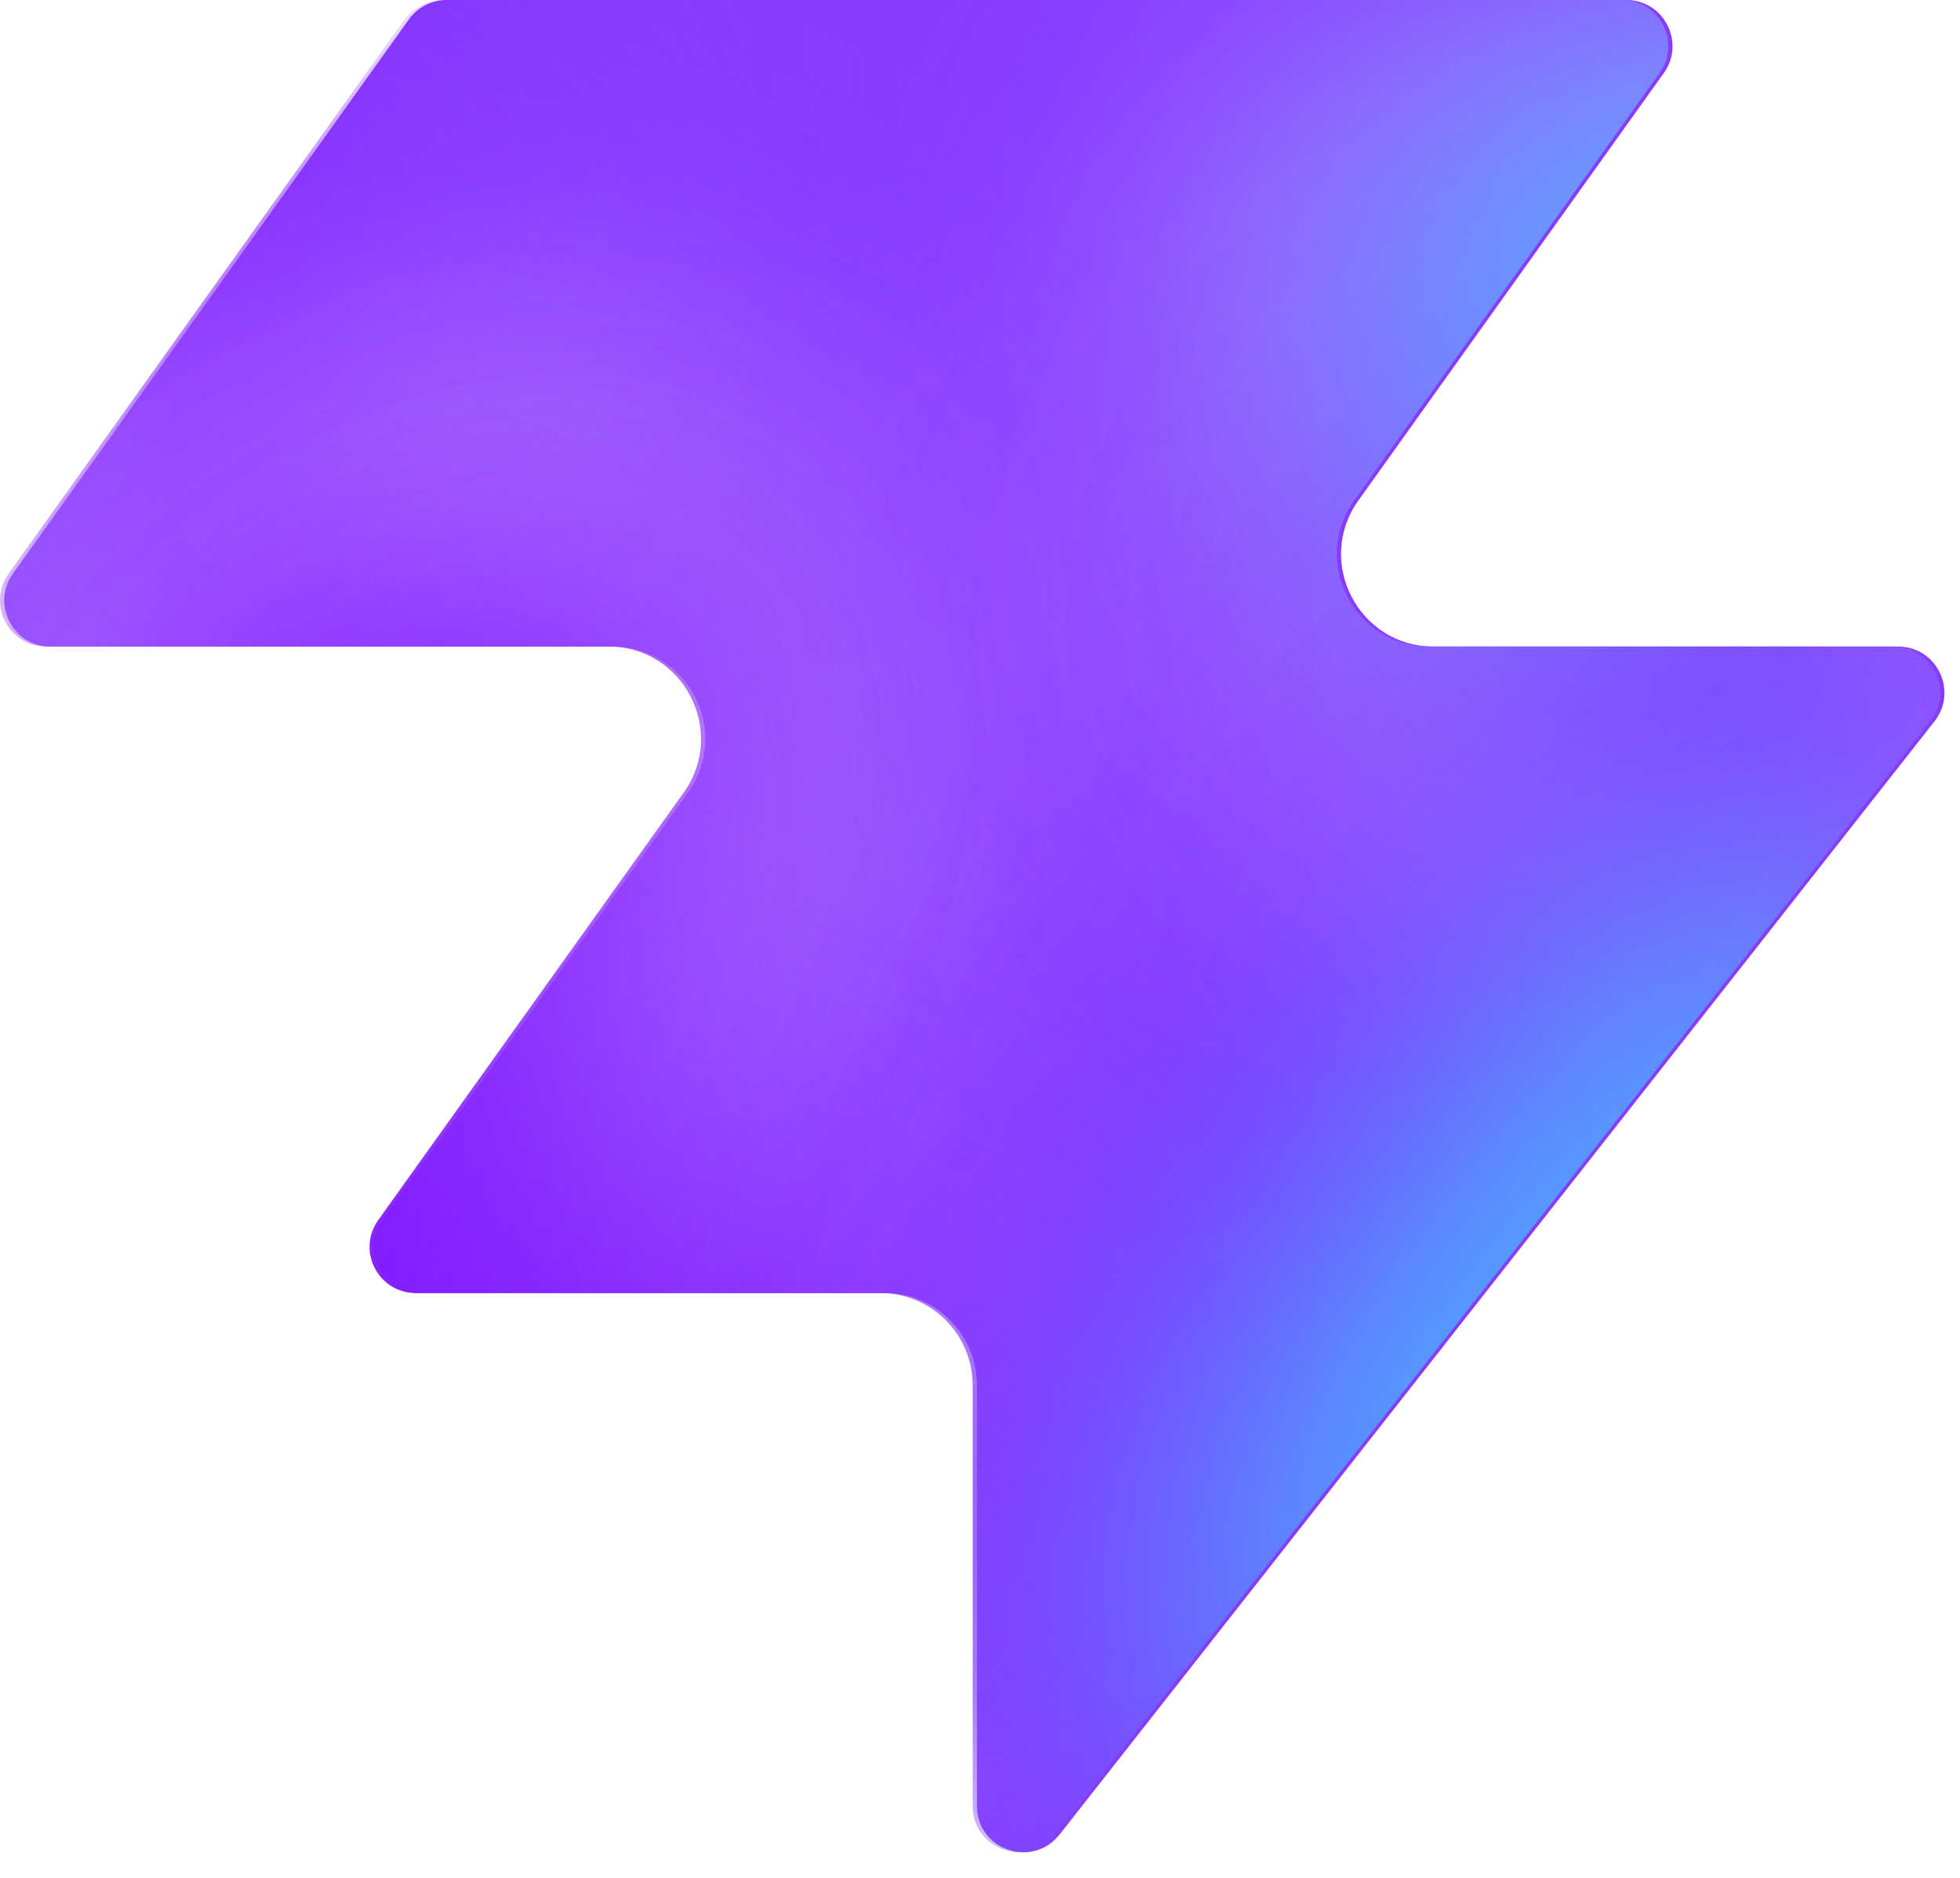
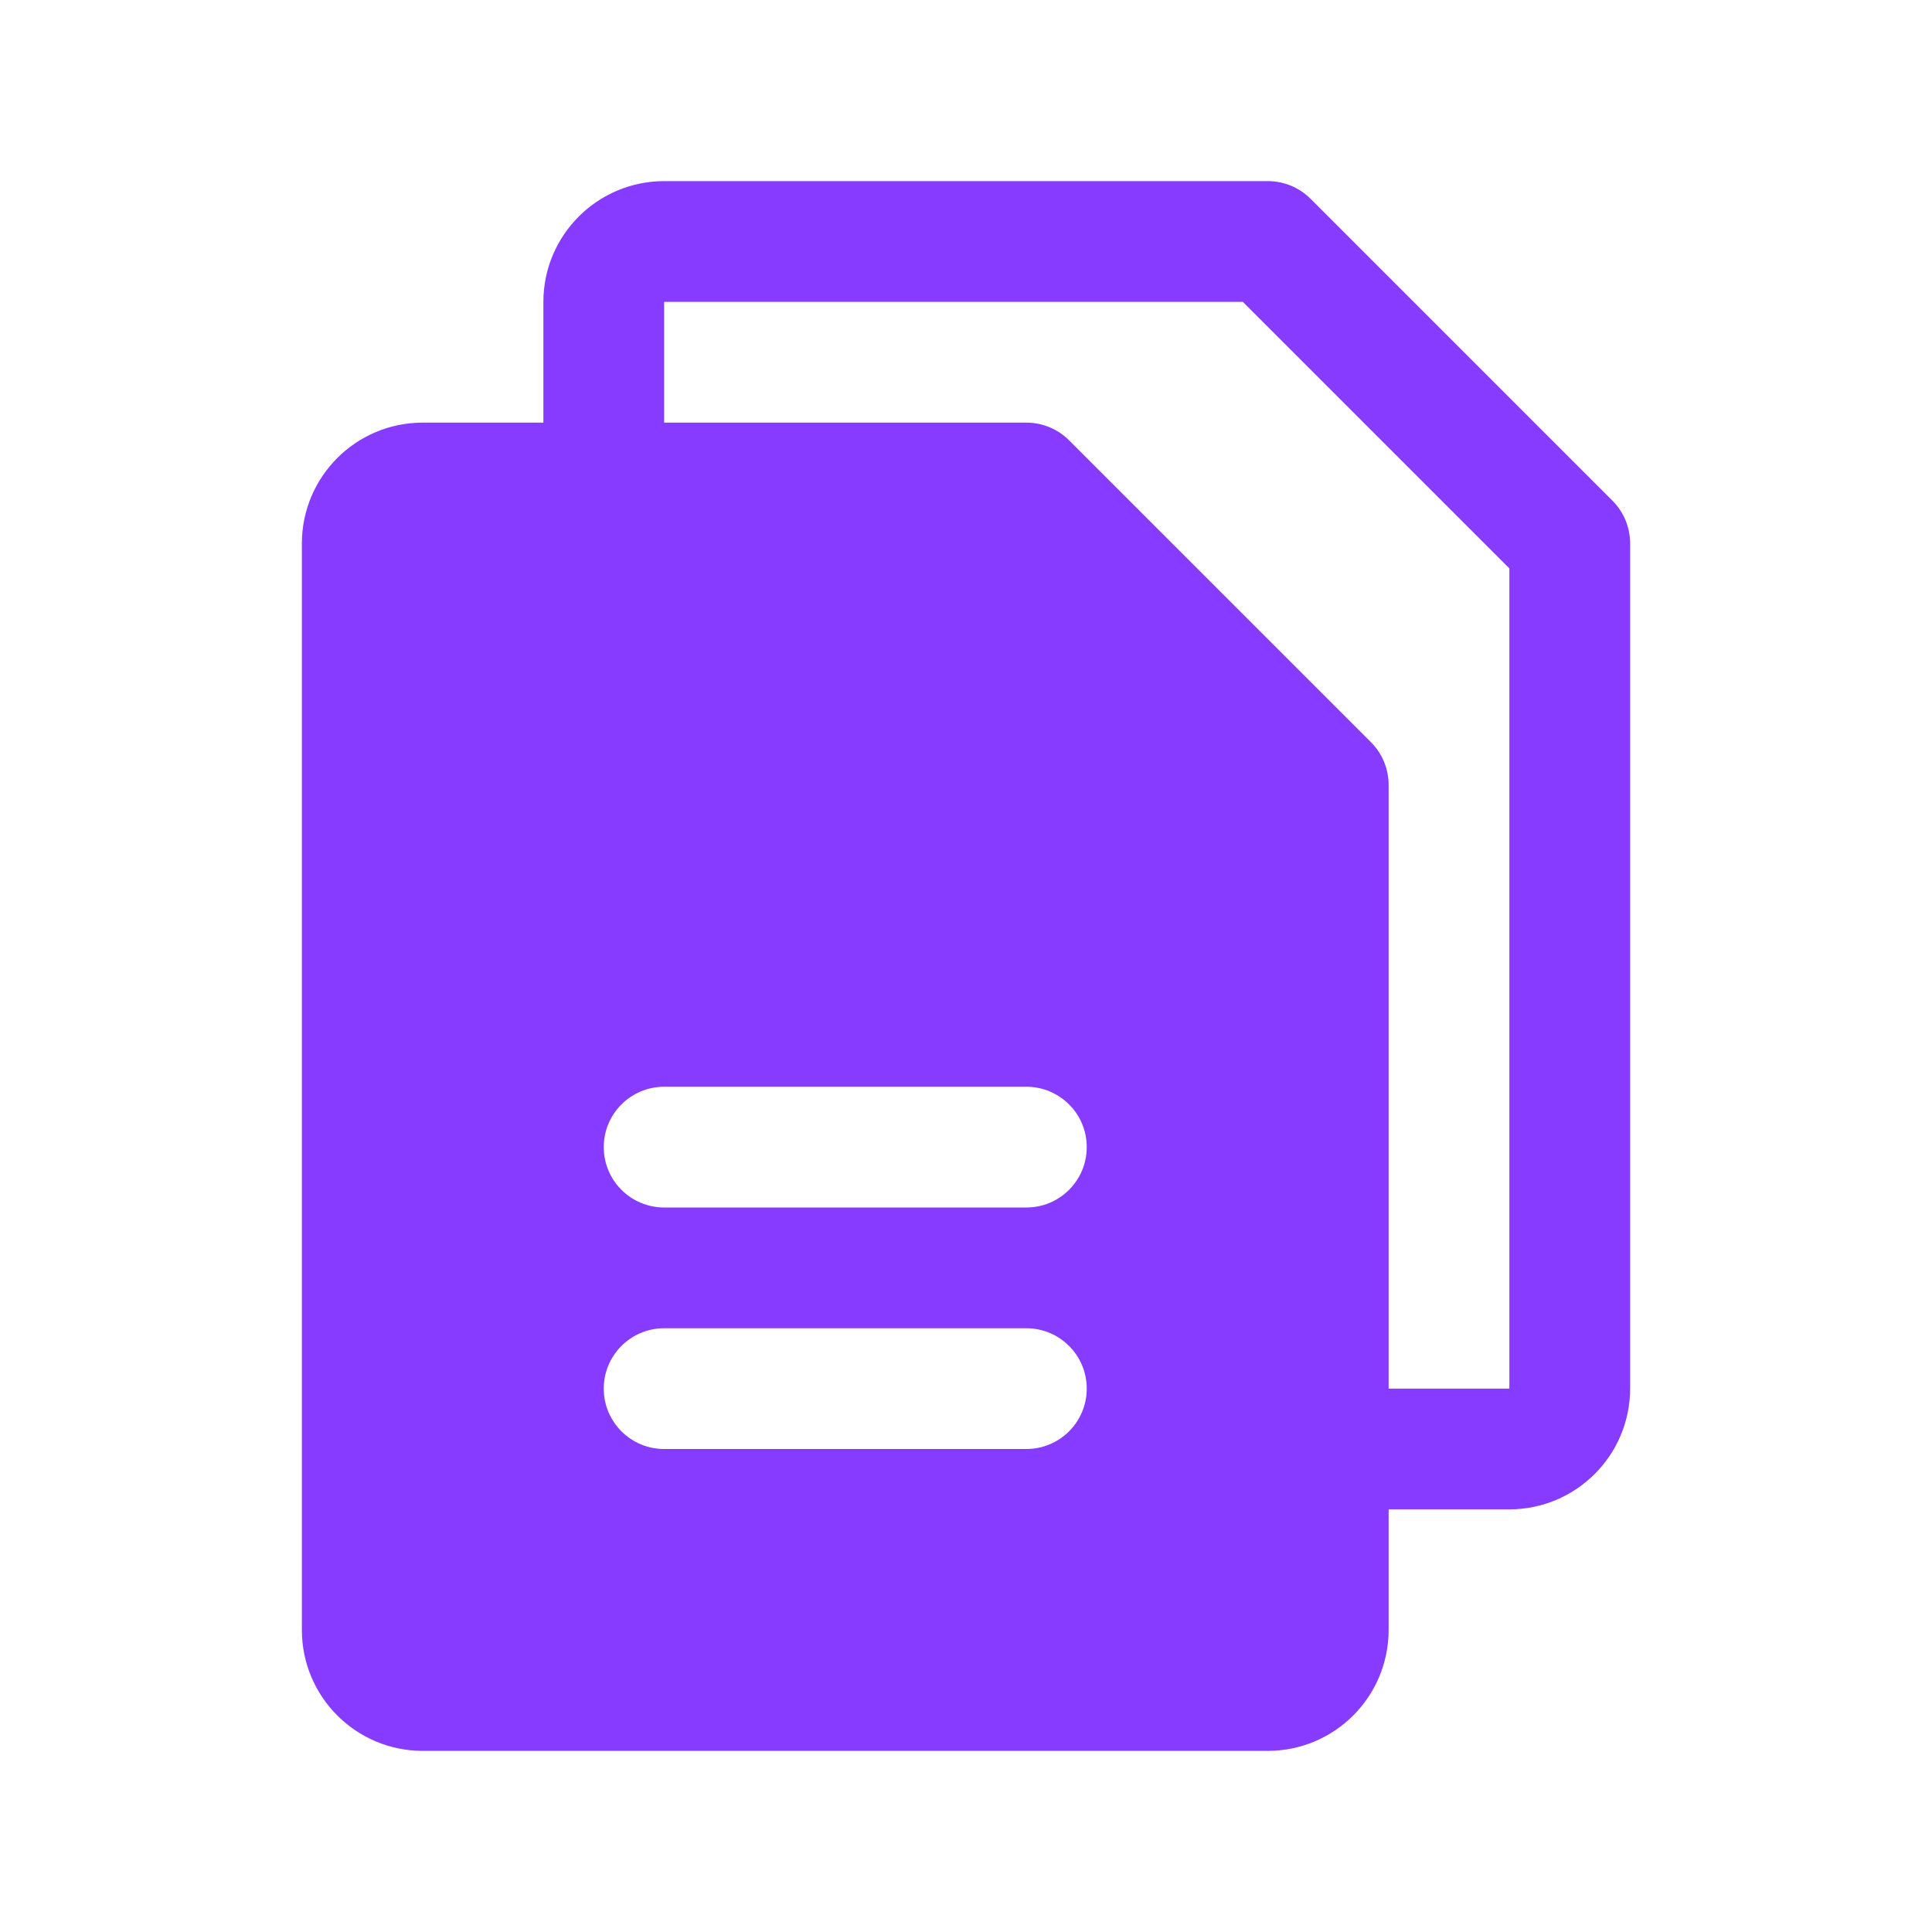
- <svg xmlns="http://www.w3.org/2000/svg" width="48" height="46" fill="none" viewBox="0 0 48 46">
-   <path fill="#863bff" d="M25.946 44.938c-.664.845-2.021.375-2.021-.698V33.937a2.26 2.26 0 0 0-2.262-2.262H10.287c-.92 0-1.456-1.04-.92-1.788l7.48-10.471c1.07-1.497 0-3.578-1.842-3.578H1.237c-.92 0-1.456-1.04-.92-1.788L10.013.474c.214-.297.556-.474.92-.474h28.894c.92 0 1.456 1.04.92 1.788l-7.48 10.471c-1.07 1.498 0 3.579 1.842 3.579h11.377c.943 0 1.473 1.088.89 1.83L25.947 44.94z" style="fill:#863bff;fill:color(display-p3 .525 .23 1);fill-opacity:1" />
-   <mask id="a" width="48" height="46" x="0" y="0" maskUnits="userSpaceOnUse" style="mask-type:alpha">
-     <path fill="#000" d="M25.842 44.938c-.664.844-2.021.375-2.021-.698V33.937a2.26 2.26 0 0 0-2.262-2.262H10.183c-.92 0-1.456-1.04-.92-1.788l7.48-10.471c1.07-1.498 0-3.579-1.842-3.579H1.133c-.92 0-1.456-1.04-.92-1.787L9.91.473c.214-.297.556-.474.92-.474h28.894c.92 0 1.456 1.04.92 1.788l-7.48 10.471c-1.07 1.498 0 3.578 1.842 3.578h11.377c.943 0 1.473 1.088.89 1.832L25.843 44.94z" style="fill:#000;fill-opacity:1" />
-   </mask>
-   <g mask="url(#a)">
-     <g filter="url(#b)">
-       <ellipse cx="5.508" cy="14.704" fill="#ede6ff" rx="5.508" ry="14.704" style="fill:#ede6ff;fill:color(display-p3 .927 .903 1);fill-opacity:1" transform="matrix(.00324 1 1 -.00324 -4.47 31.516)" />
-     </g>
-     <g filter="url(#c)">
-       <ellipse cx="10.399" cy="29.851" fill="#ede6ff" rx="10.399" ry="29.851" style="fill:#ede6ff;fill:color(display-p3 .927 .903 1);fill-opacity:1" transform="matrix(.00324 1 1 -.00324 -39.328 7.883)" />
-     </g>
-     <g filter="url(#d)">
-       <ellipse cx="5.508" cy="30.487" fill="#7e14ff" rx="5.508" ry="30.487" style="fill:#7e14ff;fill:color(display-p3 .492 .077 1);fill-opacity:1" transform="rotate(89.814 -25.913 -14.639)scale(1 -1)" />
-     </g>
-     <g filter="url(#e)">
-       <ellipse cx="5.508" cy="30.599" fill="#7e14ff" rx="5.508" ry="30.599" style="fill:#7e14ff;fill:color(display-p3 .492 .077 1);fill-opacity:1" transform="rotate(89.814 -32.644 -3.334)scale(1 -1)" />
-     </g>
-     <g filter="url(#f)">
-       <ellipse cx="5.508" cy="30.599" fill="#7e14ff" rx="5.508" ry="30.599" style="fill:#7e14ff;fill:color(display-p3 .492 .077 1);fill-opacity:1" transform="matrix(.00324 1 1 -.00324 -34.34 30.47)" />
-     </g>
-     <g filter="url(#g)">
-       <ellipse cx="14.072" cy="22.078" fill="#ede6ff" rx="14.072" ry="22.078" style="fill:#ede6ff;fill:color(display-p3 .927 .903 1);fill-opacity:1" transform="rotate(93.35 24.506 48.493)scale(-1 1)" />
-     </g>
-     <g filter="url(#h)">
-       <ellipse cx="3.47" cy="21.501" fill="#7e14ff" rx="3.47" ry="21.501" style="fill:#7e14ff;fill:color(display-p3 .492 .077 1);fill-opacity:1" transform="rotate(89.009 28.708 47.59)scale(-1 1)" />
-     </g>
-     <g filter="url(#i)">
-       <ellipse cx="3.47" cy="21.501" fill="#7e14ff" rx="3.47" ry="21.501" style="fill:#7e14ff;fill:color(display-p3 .492 .077 1);fill-opacity:1" transform="rotate(89.009 28.708 47.59)scale(-1 1)" />
-     </g>
-     <g filter="url(#j)">
-       <ellipse cx=".387" cy="8.972" fill="#7e14ff" rx="4.407" ry="29.108" style="fill:#7e14ff;fill:color(display-p3 .492 .077 1);fill-opacity:1" transform="rotate(39.51 .387 8.972)" />
-     </g>
-     <g filter="url(#k)">
-       <ellipse cx="47.523" cy="-6.092" fill="#7e14ff" rx="4.407" ry="29.108" style="fill:#7e14ff;fill:color(display-p3 .492 .077 1);fill-opacity:1" transform="rotate(37.892 47.523 -6.092)" />
-     </g>
-     <g filter="url(#l)">
-       <ellipse cx="41.412" cy="6.333" fill="#47bfff" rx="5.971" ry="9.665" style="fill:#47bfff;fill:color(display-p3 .28 .748 1);fill-opacity:1" transform="rotate(37.892 41.412 6.333)" />
-     </g>
-     <g filter="url(#m)">
-       <ellipse cx="-1.879" cy="38.332" fill="#7e14ff" rx="4.407" ry="29.108" style="fill:#7e14ff;fill:color(display-p3 .492 .077 1);fill-opacity:1" transform="rotate(37.892 -1.88 38.332)" />
-     </g>
-     <g filter="url(#n)">
-       <ellipse cx="-1.879" cy="38.332" fill="#7e14ff" rx="4.407" ry="29.108" style="fill:#7e14ff;fill:color(display-p3 .492 .077 1);fill-opacity:1" transform="rotate(37.892 -1.88 38.332)" />
-     </g>
-     <g filter="url(#o)">
-       <ellipse cx="35.651" cy="29.907" fill="#7e14ff" rx="4.407" ry="29.108" style="fill:#7e14ff;fill:color(display-p3 .492 .077 1);fill-opacity:1" transform="rotate(37.892 35.651 29.907)" />
-     </g>
-     <g filter="url(#p)">
-       <ellipse cx="38.418" cy="32.4" fill="#47bfff" rx="5.971" ry="15.297" style="fill:#47bfff;fill:color(display-p3 .28 .748 1);fill-opacity:1" transform="rotate(37.892 38.418 32.4)" />
-     </g>
-   </g>
-   <defs>
-     <filter id="b" width="60.045" height="41.654" x="-19.77" y="16.149" color-interpolation-filters="sRGB" filterUnits="userSpaceOnUse">
-       <feFlood flood-opacity="0" result="BackgroundImageFix" />
-       <feBlend in="SourceGraphic" in2="BackgroundImageFix" result="shape" />
-       <feGaussianBlur result="effect1_foregroundBlur_2002_17158" stdDeviation="7.659" />
-     </filter>
-     <filter id="c" width="90.34" height="51.437" x="-54.613" y="-7.533" color-interpolation-filters="sRGB" filterUnits="userSpaceOnUse">
-       <feFlood flood-opacity="0" result="BackgroundImageFix" />
-       <feBlend in="SourceGraphic" in2="BackgroundImageFix" result="shape" />
-       <feGaussianBlur result="effect1_foregroundBlur_2002_17158" stdDeviation="7.659" />
-     </filter>
-     <filter id="d" width="79.355" height="29.4" x="-49.64" y="2.03" color-interpolation-filters="sRGB" filterUnits="userSpaceOnUse">
-       <feFlood flood-opacity="0" result="BackgroundImageFix" />
-       <feBlend in="SourceGraphic" in2="BackgroundImageFix" result="shape" />
-       <feGaussianBlur result="effect1_foregroundBlur_2002_17158" stdDeviation="4.596" />
-     </filter>
-     <filter id="e" width="79.579" height="29.4" x="-45.045" y="20.029" color-interpolation-filters="sRGB" filterUnits="userSpaceOnUse">
-       <feFlood flood-opacity="0" result="BackgroundImageFix" />
-       <feBlend in="SourceGraphic" in2="BackgroundImageFix" result="shape" />
-       <feGaussianBlur result="effect1_foregroundBlur_2002_17158" stdDeviation="4.596" />
-     </filter>
-     <filter id="f" width="79.579" height="29.4" x="-43.513" y="21.178" color-interpolation-filters="sRGB" filterUnits="userSpaceOnUse">
-       <feFlood flood-opacity="0" result="BackgroundImageFix" />
-       <feBlend in="SourceGraphic" in2="BackgroundImageFix" result="shape" />
-       <feGaussianBlur result="effect1_foregroundBlur_2002_17158" stdDeviation="4.596" />
-     </filter>
-     <filter id="g" width="74.749" height="58.852" x="15.756" y="-17.901" color-interpolation-filters="sRGB" filterUnits="userSpaceOnUse">
-       <feFlood flood-opacity="0" result="BackgroundImageFix" />
-       <feBlend in="SourceGraphic" in2="BackgroundImageFix" result="shape" />
-       <feGaussianBlur result="effect1_foregroundBlur_2002_17158" stdDeviation="7.659" />
-     </filter>
-     <filter id="h" width="61.377" height="25.362" x="23.548" y="2.284" color-interpolation-filters="sRGB" filterUnits="userSpaceOnUse">
-       <feFlood flood-opacity="0" result="BackgroundImageFix" />
-       <feBlend in="SourceGraphic" in2="BackgroundImageFix" result="shape" />
-       <feGaussianBlur result="effect1_foregroundBlur_2002_17158" stdDeviation="4.596" />
-     </filter>
-     <filter id="i" width="61.377" height="25.362" x="23.548" y="2.284" color-interpolation-filters="sRGB" filterUnits="userSpaceOnUse">
-       <feFlood flood-opacity="0" result="BackgroundImageFix" />
-       <feBlend in="SourceGraphic" in2="BackgroundImageFix" result="shape" />
-       <feGaussianBlur result="effect1_foregroundBlur_2002_17158" stdDeviation="4.596" />
-     </filter>
-     <filter id="j" width="56.045" height="63.649" x="-27.636" y="-22.853" color-interpolation-filters="sRGB" filterUnits="userSpaceOnUse">
-       <feFlood flood-opacity="0" result="BackgroundImageFix" />
-       <feBlend in="SourceGraphic" in2="BackgroundImageFix" result="shape" />
-       <feGaussianBlur result="effect1_foregroundBlur_2002_17158" stdDeviation="4.596" />
-     </filter>
-     <filter id="k" width="54.814" height="64.646" x="20.116" y="-38.415" color-interpolation-filters="sRGB" filterUnits="userSpaceOnUse">
-       <feFlood flood-opacity="0" result="BackgroundImageFix" />
-       <feBlend in="SourceGraphic" in2="BackgroundImageFix" result="shape" />
-       <feGaussianBlur result="effect1_foregroundBlur_2002_17158" stdDeviation="4.596" />
-     </filter>
-     <filter id="l" width="33.541" height="35.313" x="24.641" y="-11.323" color-interpolation-filters="sRGB" filterUnits="userSpaceOnUse">
-       <feFlood flood-opacity="0" result="BackgroundImageFix" />
-       <feBlend in="SourceGraphic" in2="BackgroundImageFix" result="shape" />
-       <feGaussianBlur result="effect1_foregroundBlur_2002_17158" stdDeviation="4.596" />
-     </filter>
-     <filter id="m" width="54.814" height="64.646" x="-29.286" y="6.009" color-interpolation-filters="sRGB" filterUnits="userSpaceOnUse">
-       <feFlood flood-opacity="0" result="BackgroundImageFix" />
-       <feBlend in="SourceGraphic" in2="BackgroundImageFix" result="shape" />
-       <feGaussianBlur result="effect1_foregroundBlur_2002_17158" stdDeviation="4.596" />
-     </filter>
-     <filter id="n" width="54.814" height="64.646" x="-29.286" y="6.009" color-interpolation-filters="sRGB" filterUnits="userSpaceOnUse">
-       <feFlood flood-opacity="0" result="BackgroundImageFix" />
-       <feBlend in="SourceGraphic" in2="BackgroundImageFix" result="shape" />
-       <feGaussianBlur result="effect1_foregroundBlur_2002_17158" stdDeviation="4.596" />
-     </filter>
-     <filter id="o" width="54.814" height="64.646" x="8.244" y="-2.416" color-interpolation-filters="sRGB" filterUnits="userSpaceOnUse">
-       <feFlood flood-opacity="0" result="BackgroundImageFix" />
-       <feBlend in="SourceGraphic" in2="BackgroundImageFix" result="shape" />
-       <feGaussianBlur result="effect1_foregroundBlur_2002_17158" stdDeviation="4.596" />
-     </filter>
-     <filter id="p" width="39.409" height="43.623" x="18.713" y="10.588" color-interpolation-filters="sRGB" filterUnits="userSpaceOnUse">
-       <feFlood flood-opacity="0" result="BackgroundImageFix" />
-       <feBlend in="SourceGraphic" in2="BackgroundImageFix" result="shape" />
-       <feGaussianBlur result="effect1_foregroundBlur_2002_17158" stdDeviation="4.596" />
-     </filter>
-   </defs>
+ <svg xmlns="http://www.w3.org/2000/svg" fill="#863bff" width="800px" height="800px" viewBox="0 0 256 256" id="Flat">
+   <path d="M213.657,66.343l-40-40A8.001,8.001,0,0,0,168,24H88A16.018,16.018,0,0,0,72,40V56H56A16.018,16.018,0,0,0,40,72V216a16.018,16.018,0,0,0,16,16H168a16.018,16.018,0,0,0,16-16V200h16a16.018,16.018,0,0,0,16-16V72A8,8,0,0,0,213.657,66.343ZM136,192H88a8,8,0,0,1,0-16h48a8,8,0,0,1,0,16Zm0-32H88a8,8,0,0,1,0-16h48a8,8,0,0,1,0,16Zm64,24H184V104a8,8,0,0,0-2.343-5.657l-40-40A8.001,8.001,0,0,0,136,56H88V40h76.687L200,75.314Z" />
</svg>
